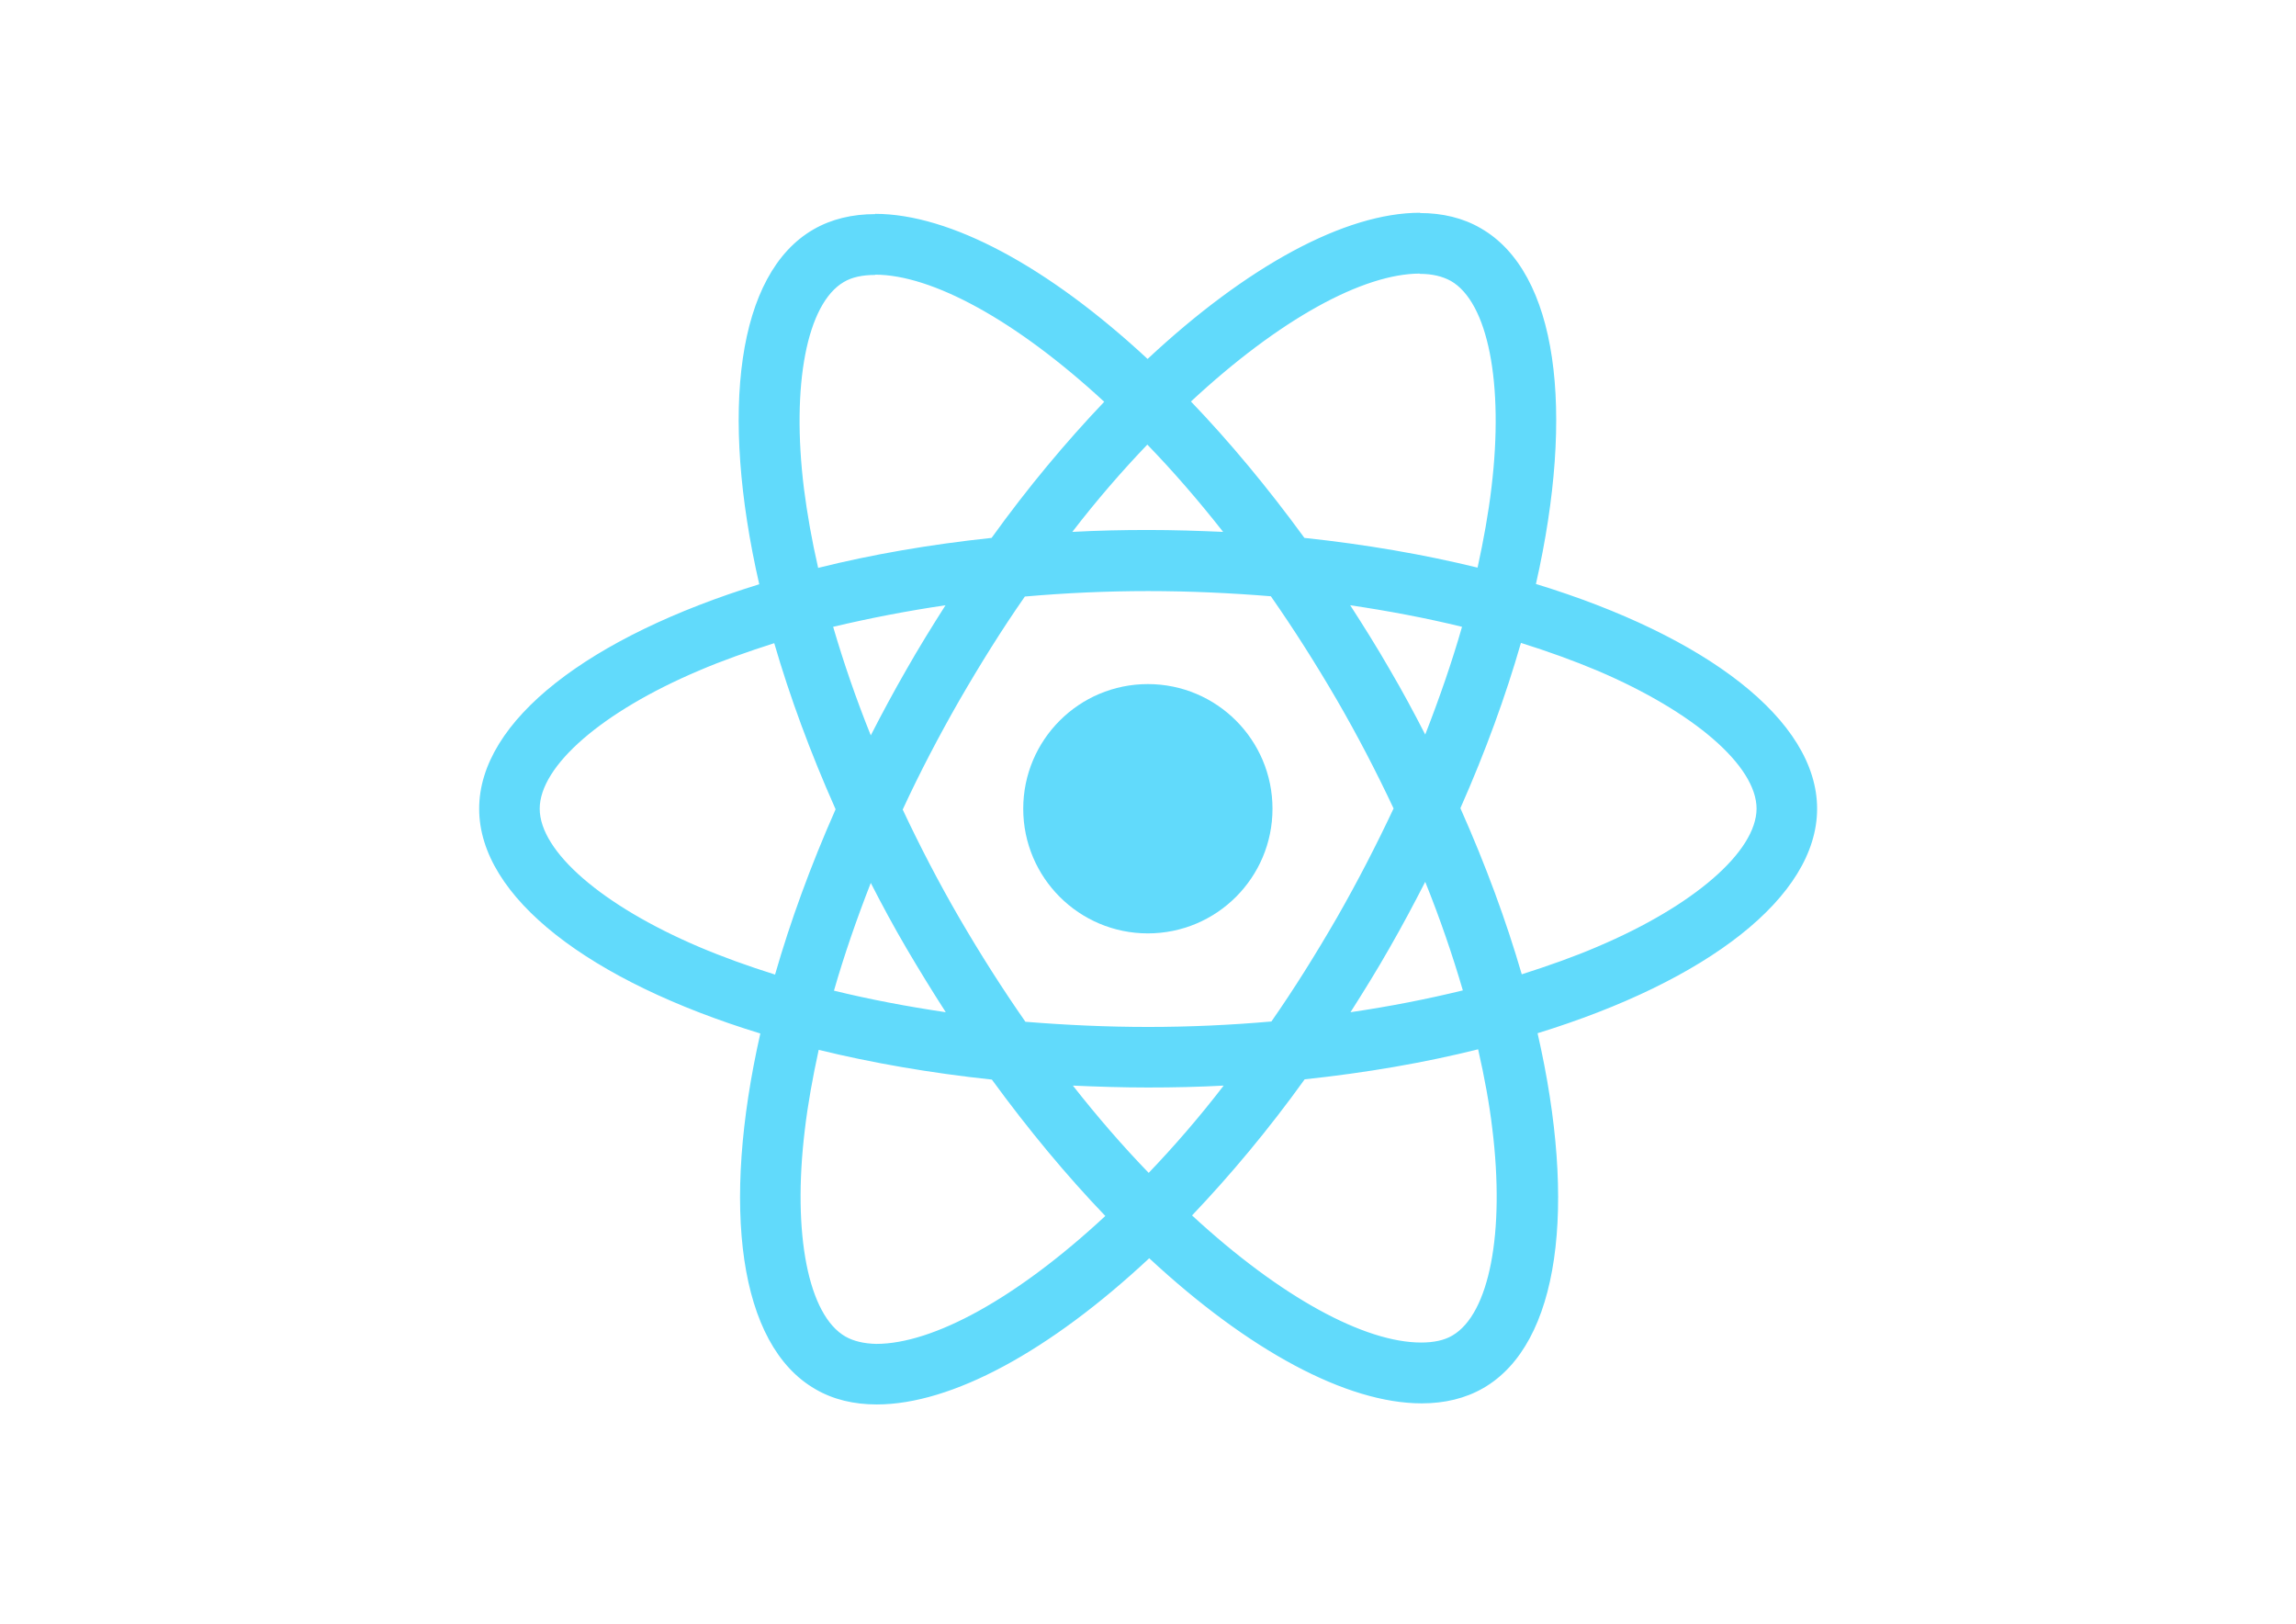
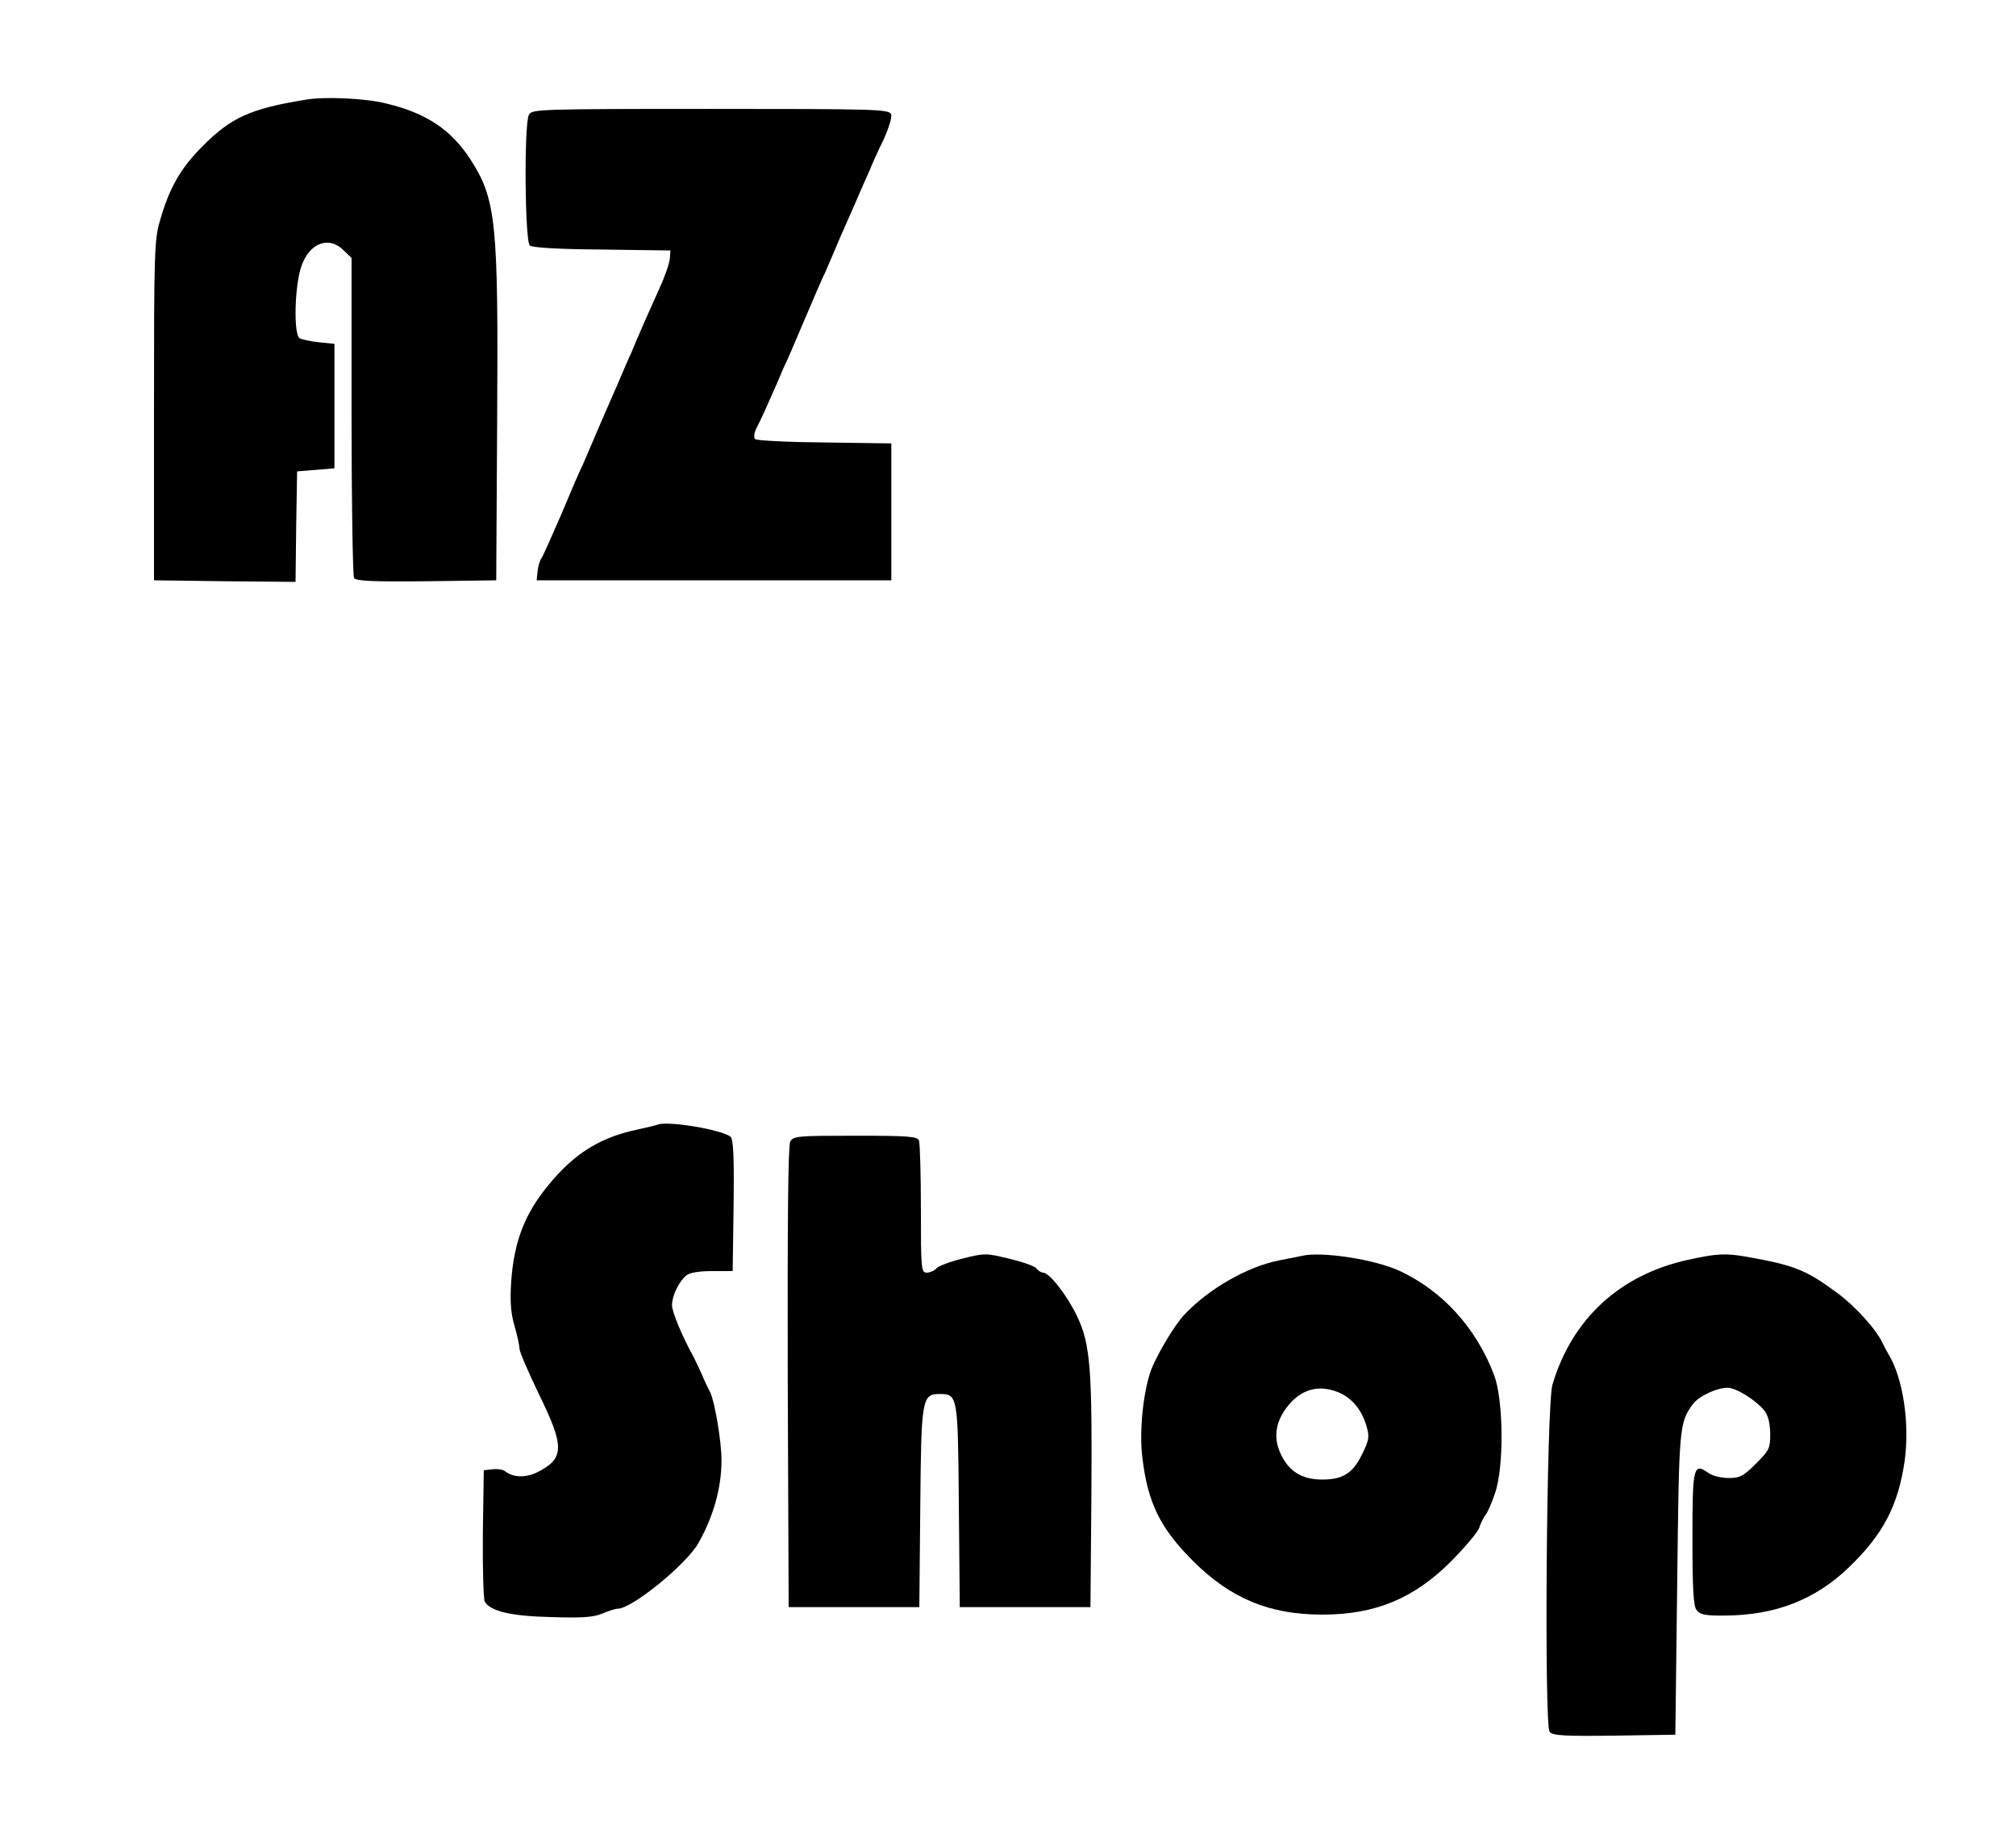
- <svg xmlns="http://www.w3.org/2000/svg" viewBox="0 0 841.9 595.3">
-   <g fill="#61DAFB">
-     <path d="M666.3 296.5c0-32.5-40.7-63.3-103.1-82.4 14.4-63.6 8-114.2-20.2-130.4-6.5-3.8-14.1-5.6-22.4-5.6v22.3c4.6 0 8.3.9 11.4 2.6 13.6 7.8 19.5 37.5 14.9 75.7-1.1 9.4-2.9 19.3-5.1 29.4-19.6-4.8-41-8.5-63.5-10.9-13.5-18.5-27.5-35.3-41.6-50 32.6-30.3 63.2-46.9 84-46.9V78c-27.5 0-63.5 19.6-99.9 53.6-36.4-33.8-72.4-53.2-99.9-53.2v22.3c20.7 0 51.4 16.5 84 46.6-14 14.7-28 31.4-41.3 49.9-22.6 2.4-44 6.1-63.6 11-2.3-10-4-19.7-5.2-29-4.7-38.2 1.1-67.9 14.6-75.8 3-1.8 6.9-2.6 11.5-2.6V78.5c-8.4 0-16 1.8-22.6 5.6-28.1 16.2-34.4 66.7-19.9 130.1-62.2 19.2-102.7 49.9-102.7 82.3 0 32.5 40.7 63.3 103.1 82.4-14.4 63.6-8 114.2 20.2 130.4 6.5 3.8 14.1 5.6 22.5 5.6 27.5 0 63.5-19.6 99.9-53.6 36.4 33.8 72.4 53.2 99.9 53.2 8.4 0 16-1.8 22.6-5.6 28.1-16.2 34.4-66.7 19.9-130.1 62-19.1 102.5-49.9 102.5-82.3zm-130.2-66.7c-3.7 12.9-8.3 26.2-13.5 39.5-4.1-8-8.4-16-13.1-24-4.6-8-9.5-15.8-14.4-23.4 14.2 2.1 27.9 4.7 41 7.9zm-45.8 106.5c-7.8 13.5-15.8 26.3-24.1 38.2-14.9 1.3-30 2-45.2 2-15.1 0-30.2-.7-45-1.9-8.3-11.9-16.4-24.6-24.2-38-7.6-13.1-14.5-26.4-20.8-39.8 6.2-13.4 13.2-26.8 20.7-39.9 7.8-13.5 15.8-26.3 24.1-38.2 14.9-1.3 30-2 45.2-2 15.1 0 30.2.7 45 1.9 8.3 11.9 16.4 24.6 24.2 38 7.6 13.1 14.5 26.4 20.8 39.8-6.3 13.4-13.2 26.8-20.7 39.9zm32.3-13c5.4 13.4 10 26.8 13.8 39.8-13.1 3.2-26.9 5.9-41.2 8 4.9-7.7 9.8-15.6 14.4-23.7 4.6-8 8.9-16.1 13-24.1zM421.2 430c-9.3-9.6-18.6-20.3-27.8-32 9 .4 18.2.7 27.5.7 9.4 0 18.7-.2 27.8-.7-9 11.7-18.3 22.4-27.5 32zm-74.4-58.9c-14.2-2.1-27.9-4.7-41-7.9 3.7-12.9 8.3-26.2 13.5-39.5 4.1 8 8.4 16 13.1 24 4.7 8 9.5 15.8 14.4 23.4zM420.7 163c9.3 9.6 18.6 20.3 27.8 32-9-.4-18.2-.7-27.5-.7-9.4 0-18.7.2-27.8.7 9-11.7 18.3-22.4 27.5-32zm-74 58.9c-4.9 7.7-9.8 15.6-14.4 23.7-4.6 8-8.9 16-13 24-5.4-13.4-10-26.8-13.8-39.8 13.1-3.1 26.9-5.8 41.2-7.9zm-90.5 125.2c-35.4-15.1-58.3-34.9-58.3-50.6 0-15.7 22.9-35.6 58.3-50.6 8.6-3.7 18-7 27.7-10.1 5.7 19.6 13.2 40 22.5 60.9-9.2 20.8-16.6 41.1-22.2 60.6-9.9-3.1-19.3-6.5-28-10.2zM310 490c-13.6-7.8-19.5-37.5-14.9-75.7 1.1-9.4 2.9-19.3 5.1-29.4 19.6 4.8 41 8.5 63.5 10.9 13.5 18.5 27.5 35.3 41.6 50-32.6 30.3-63.2 46.9-84 46.9-4.5-.1-8.3-1-11.3-2.7zm237.2-76.2c4.7 38.2-1.1 67.9-14.6 75.8-3 1.8-6.9 2.6-11.5 2.6-20.7 0-51.4-16.5-84-46.6 14-14.7 28-31.4 41.3-49.9 22.6-2.4 44-6.1 63.6-11 2.3 10.1 4.1 19.8 5.2 29.1zm38.5-66.7c-8.6 3.7-18 7-27.7 10.1-5.7-19.6-13.2-40-22.5-60.9 9.2-20.8 16.6-41.1 22.2-60.6 9.9 3.1 19.3 6.5 28.1 10.2 35.4 15.1 58.3 34.9 58.3 50.6-.1 15.7-23 35.6-58.4 50.6zM320.8 78.4z" />
-     <circle cx="420.9" cy="296.5" r="45.7" />
-     <path d="M520.5 78.1z" />
+ <svg xmlns="http://www.w3.org/2000/svg" version="1.0" width="648pt" height="588pt" viewBox="0 0 648 588" preserveAspectRatio="xMidYMid meet">
+   <g transform="translate(0,588) scale(0.1,-0.1)" fill="#000000" stroke="none">
+     <path d="M985 5560 c-180 -29 -242 -57 -335 -151 -69 -69 -106 -133 -136 -239 -18 -60 -19 -106 -19 -610 l0 -545 227 -3 228 -2 2 177 3 178 60 5 60 5 0 200 0 200 -50 5 c-27 3 -56 9 -62 13 -20 13 -16 171 6 232 26 75 89 98 136 50 l25 -24 0 -508 c0 -279 4 -514 8 -521 7 -9 60 -12 233 -10 l224 3 3 515 c4 637 -3 709 -86 838 -63 96 -142 149 -273 180 -65 16 -194 22 -254 12z" />
+     <path d="M1700 5511 c-16 -31 -13 -406 3 -420 9 -7 92 -12 233 -13 l219 -3 -2 -26 c-1 -14 -15 -56 -33 -95 -39 -86 -58 -130 -76 -172 -7 -18 -20 -48 -29 -67 -8 -19 -22 -51 -30 -70 -44 -100 -65 -149 -93 -215 -8 -19 -18 -42 -22 -51 -5 -8 -34 -76 -65 -150 -32 -74 -61 -139 -65 -144 -5 -6 -10 -24 -12 -40 l-3 -30 570 0 570 0 0 220 0 220 -215 3 c-118 1 -218 6 -223 11 -5 5 -3 21 6 38 14 27 29 60 64 140 9 21 19 45 23 54 5 8 34 76 65 149 31 73 60 141 65 149 4 9 14 32 22 51 8 19 22 52 31 73 9 20 23 52 31 70 8 17 21 49 30 69 9 21 23 52 31 70 7 18 27 63 45 99 17 38 28 73 24 82 -6 16 -53 17 -580 17 -557 0 -574 -1 -584 -19z" />
+     <path d="M2115 2266 c-5 -2 -37 -10 -70 -17 -126 -27 -212 -85 -299 -199 -65 -85 -95 -172 -103 -291 -4 -63 -1 -100 11 -141 9 -31 16 -64 16 -73 0 -10 28 -74 61 -143 84 -171 84 -209 -3 -253 -38 -19 -78 -18 -105 3 -6 5 -24 8 -40 6 l-28 -3 -3 -203 c-1 -112 2 -210 6 -219 18 -31 83 -47 214 -50 98 -3 134 -1 163 11 21 9 43 16 51 16 45 0 220 142 259 211 48 85 74 177 74 264 1 59 -22 192 -36 220 -6 11 -19 38 -28 60 -10 22 -22 47 -26 55 -35 62 -69 144 -69 165 0 31 22 76 46 96 11 9 41 14 83 14 l66 0 3 211 c2 162 -1 213 -10 221 -31 23 -200 51 -233 39z" />
+     <path d="M2540 2211 c-7 -14 -9 -261 -8 -758 l3 -738 210 0 210 0 3 318 c3 351 5 367 62 367 59 0 59 -5 62 -361 l3 -324 210 0 210 0 3 349 c3 417 -3 496 -46 586 -32 67 -89 140 -109 140 -6 0 -16 6 -22 14 -6 7 -45 21 -88 31 -74 18 -79 18 -150 0 -40 -10 -78 -24 -84 -32 -6 -7 -20 -13 -30 -13 -18 0 -19 11 -19 204 0 112 -3 211 -6 220 -5 14 -33 16 -205 16 -186 0 -199 -1 -209 -19z" />
+     <path d="M4185 1844 c-11 -2 -45 -9 -75 -15 -101 -20 -225 -91 -303 -174 -32 -34 -85 -123 -106 -175 -26 -69 -40 -199 -29 -285 17 -144 57 -226 162 -331 121 -121 246 -173 416 -173 171 0 296 52 416 173 45 46 85 93 89 107 4 13 13 31 19 39 7 8 21 40 31 70 30 83 28 303 -3 382 -57 150 -165 269 -302 333 -78 37 -251 64 -315 49z m118 -439 c42 -18 73 -54 89 -107 10 -34 9 -44 -11 -86 -31 -66 -63 -87 -131 -87 -66 0 -109 27 -135 86 -22 49 -15 99 21 146 44 58 102 75 167 48z" />
+     <path d="M5425 1831 c-218 -48 -372 -189 -435 -401 -19 -61 -27 -1095 -9 -1116 10 -12 49 -14 208 -12 l196 3 6 485 c6 505 6 516 50 577 18 25 76 53 112 53 27 0 90 -39 118 -73 12 -15 18 -39 19 -74 0 -48 -3 -54 -46 -97 -40 -40 -51 -46 -88 -46 -23 0 -52 7 -64 16 -49 34 -52 22 -52 -209 0 -162 3 -218 13 -231 11 -15 27 -19 93 -18 161 1 289 51 397 155 110 106 158 198 179 341 17 122 -5 268 -53 346 -5 8 -12 22 -16 30 -19 44 -88 121 -148 165 -99 73 -135 88 -285 115 -73 13 -100 12 -195 -9z" />
  </g>
</svg>
